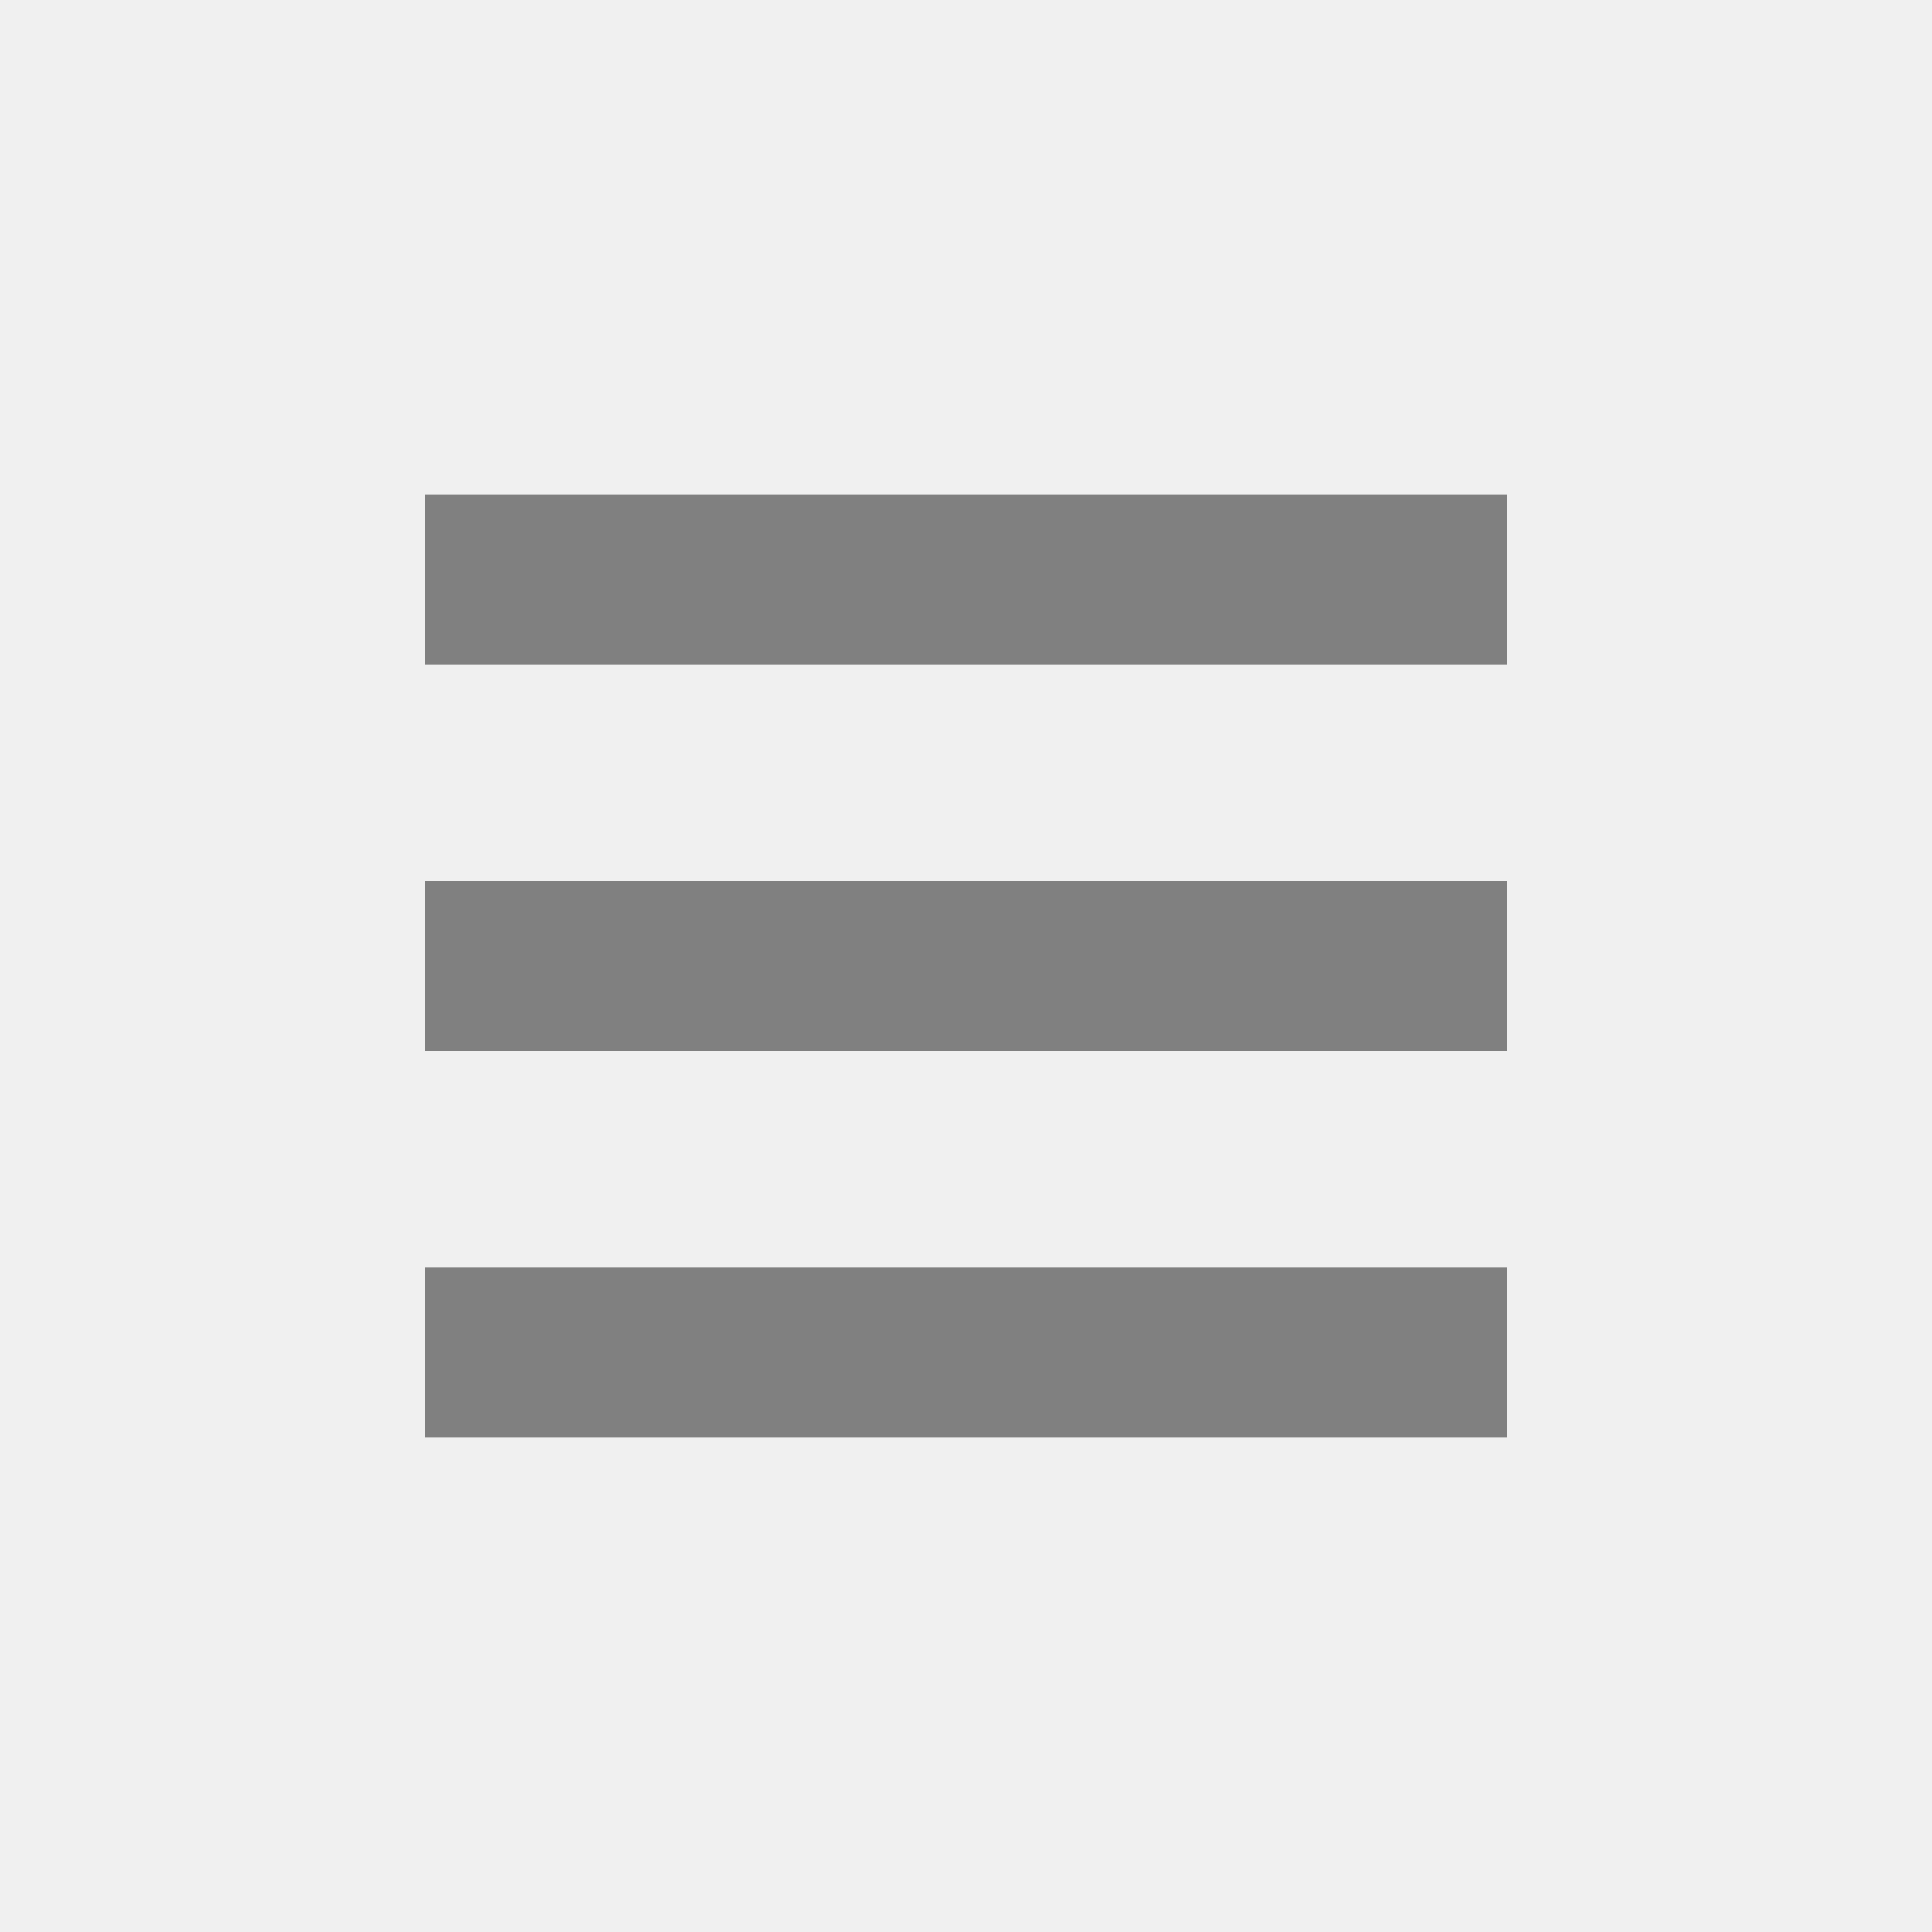
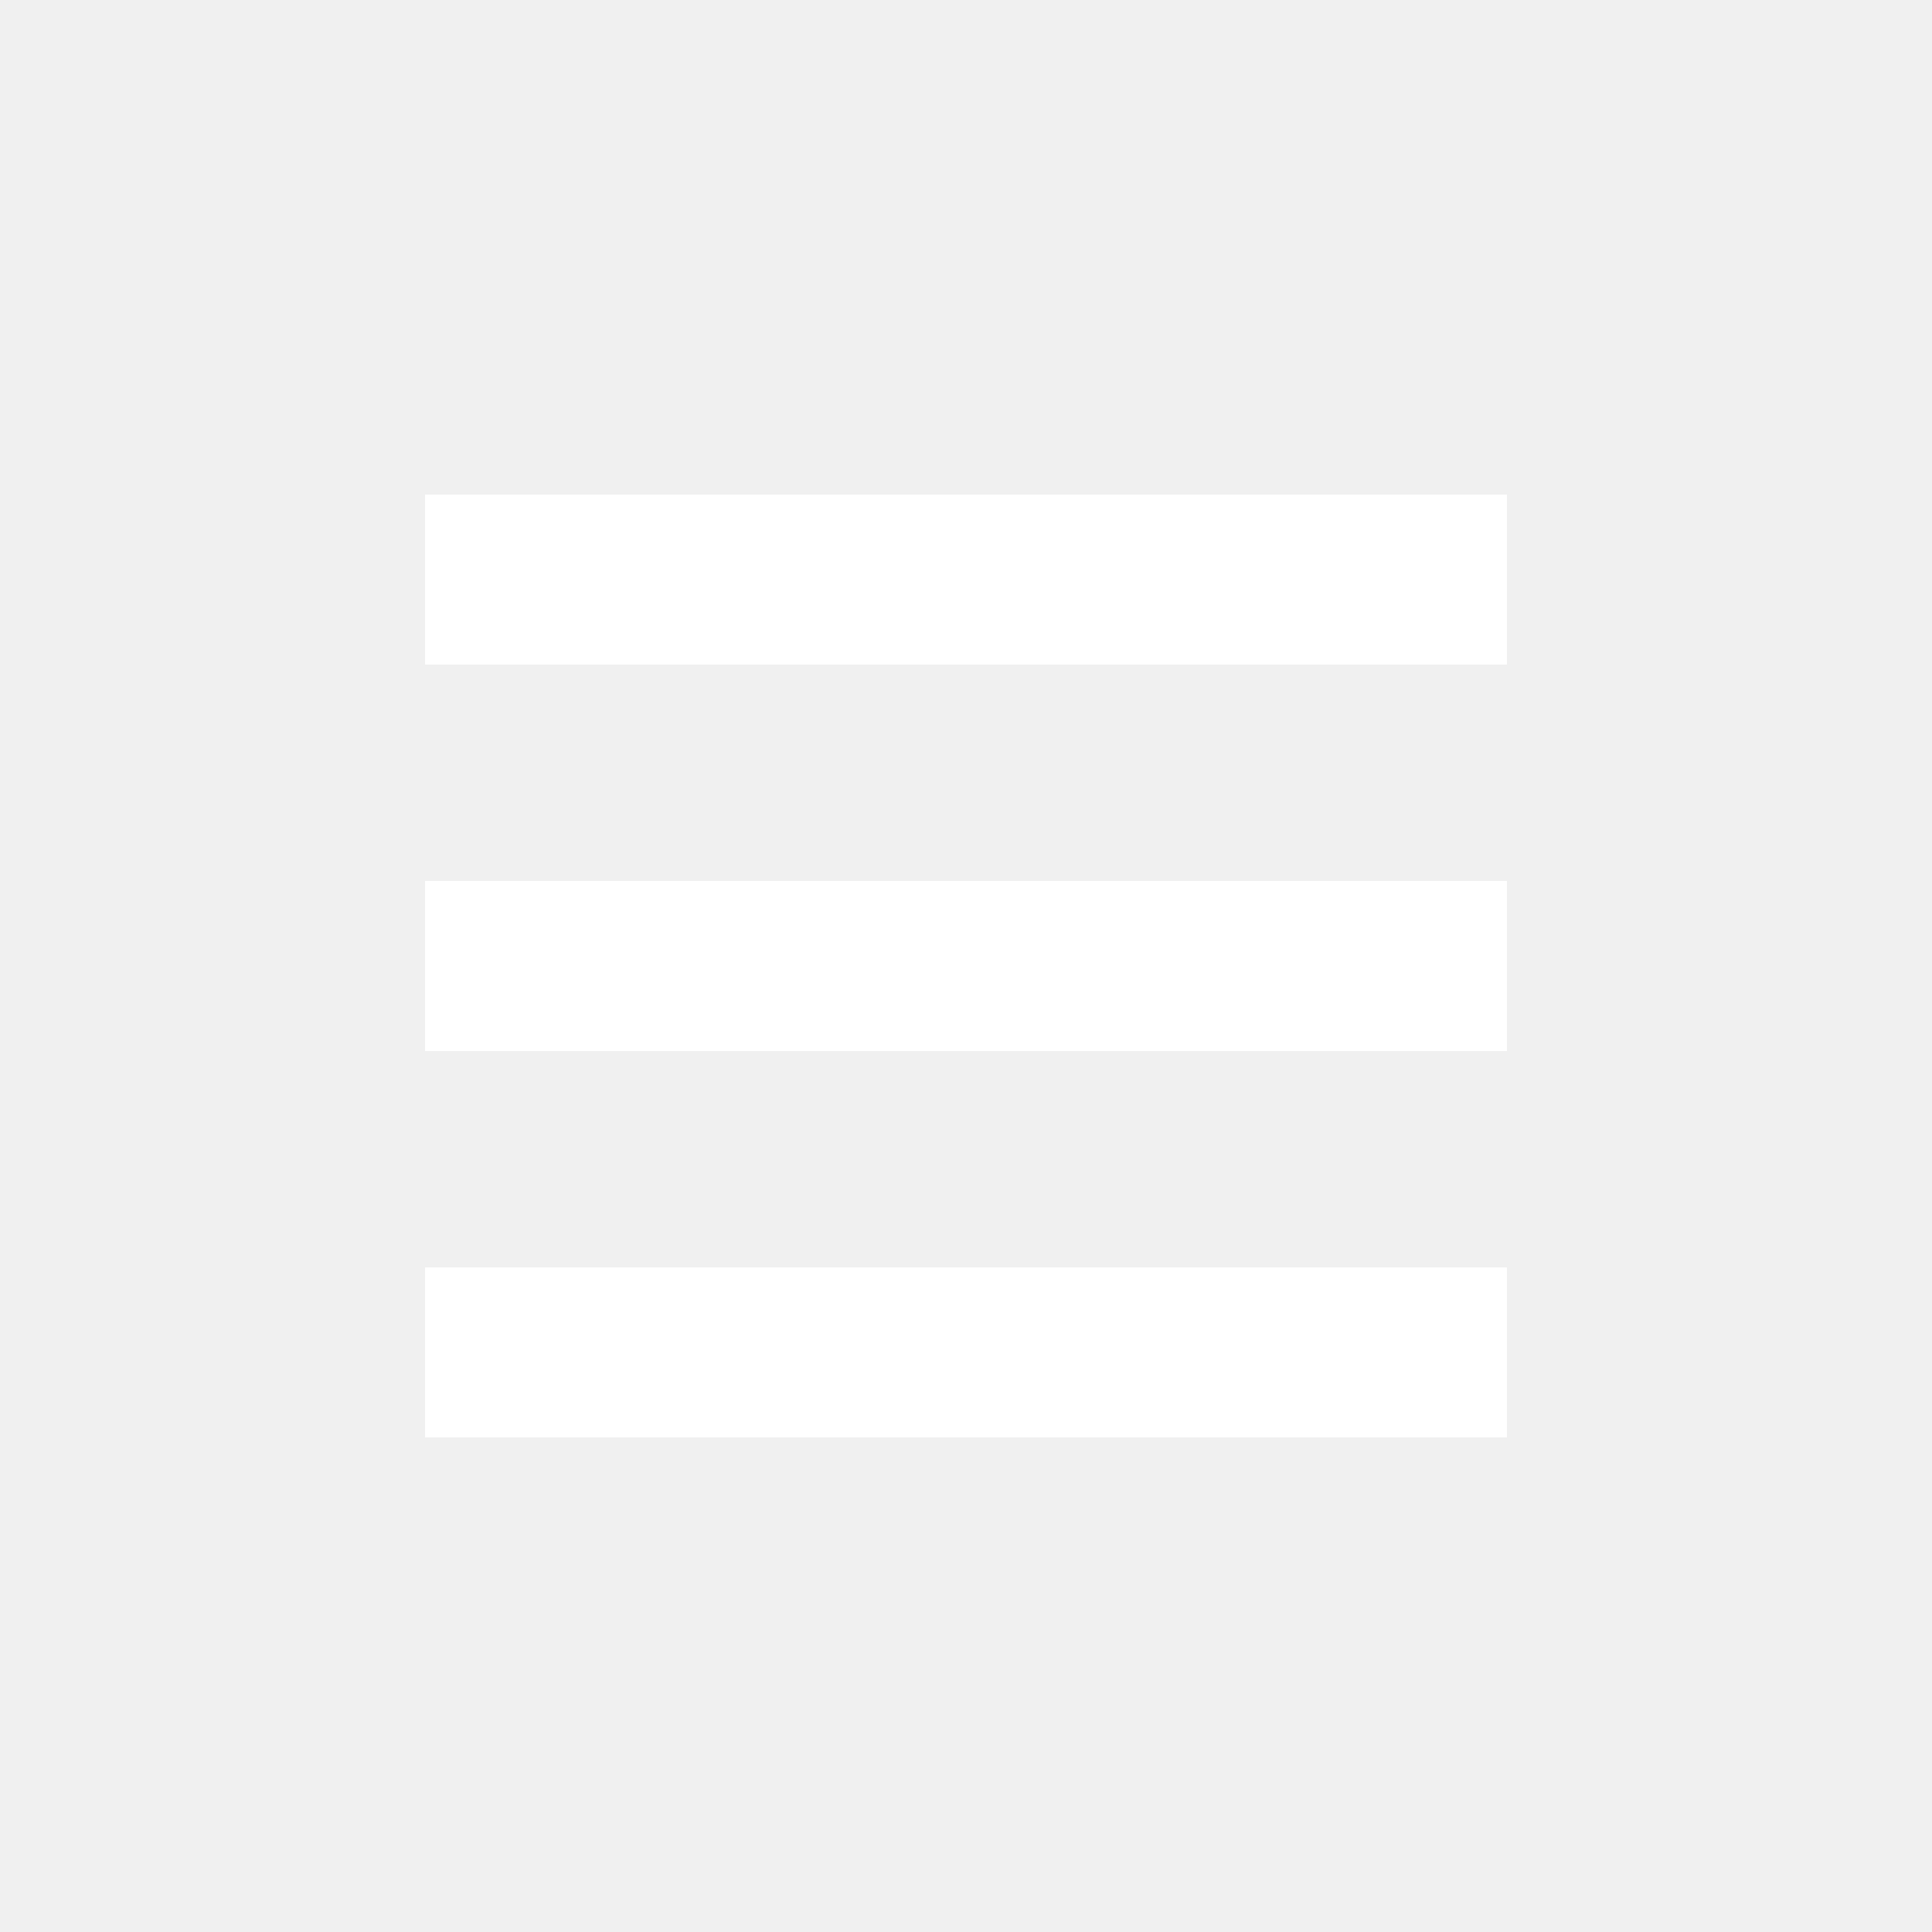
- <svg xmlns="http://www.w3.org/2000/svg" width="800px" height="800px" viewBox="0 0 25 25" fill="none" stroke="#808080">
+ <svg xmlns="http://www.w3.org/2000/svg" width="800px" height="800px" viewBox="0 0 25 25" fill="none" stroke="#ffffff">
  <g id="SVGRepo_bgCarrier" stroke-width="0" />
  <g id="SVGRepo_tracerCarrier" stroke-linecap="round" stroke-linejoin="round" />
  <g id="SVGRepo_iconCarrier">
-     <path d="M6 8.1H19V6.9H6V8.1ZM6 18.1H19V16.9H6V18.1ZM6 13.1H19V11.9H6V13.1Z" fill="#808080" />
+     <path d="M6 8.1H19V6.9H6V8.1ZM6 18.1H19V16.9H6V18.1ZM6 13.1H19V11.9H6V13.1Z" fill="#ffffff" />
  </g>
</svg>
